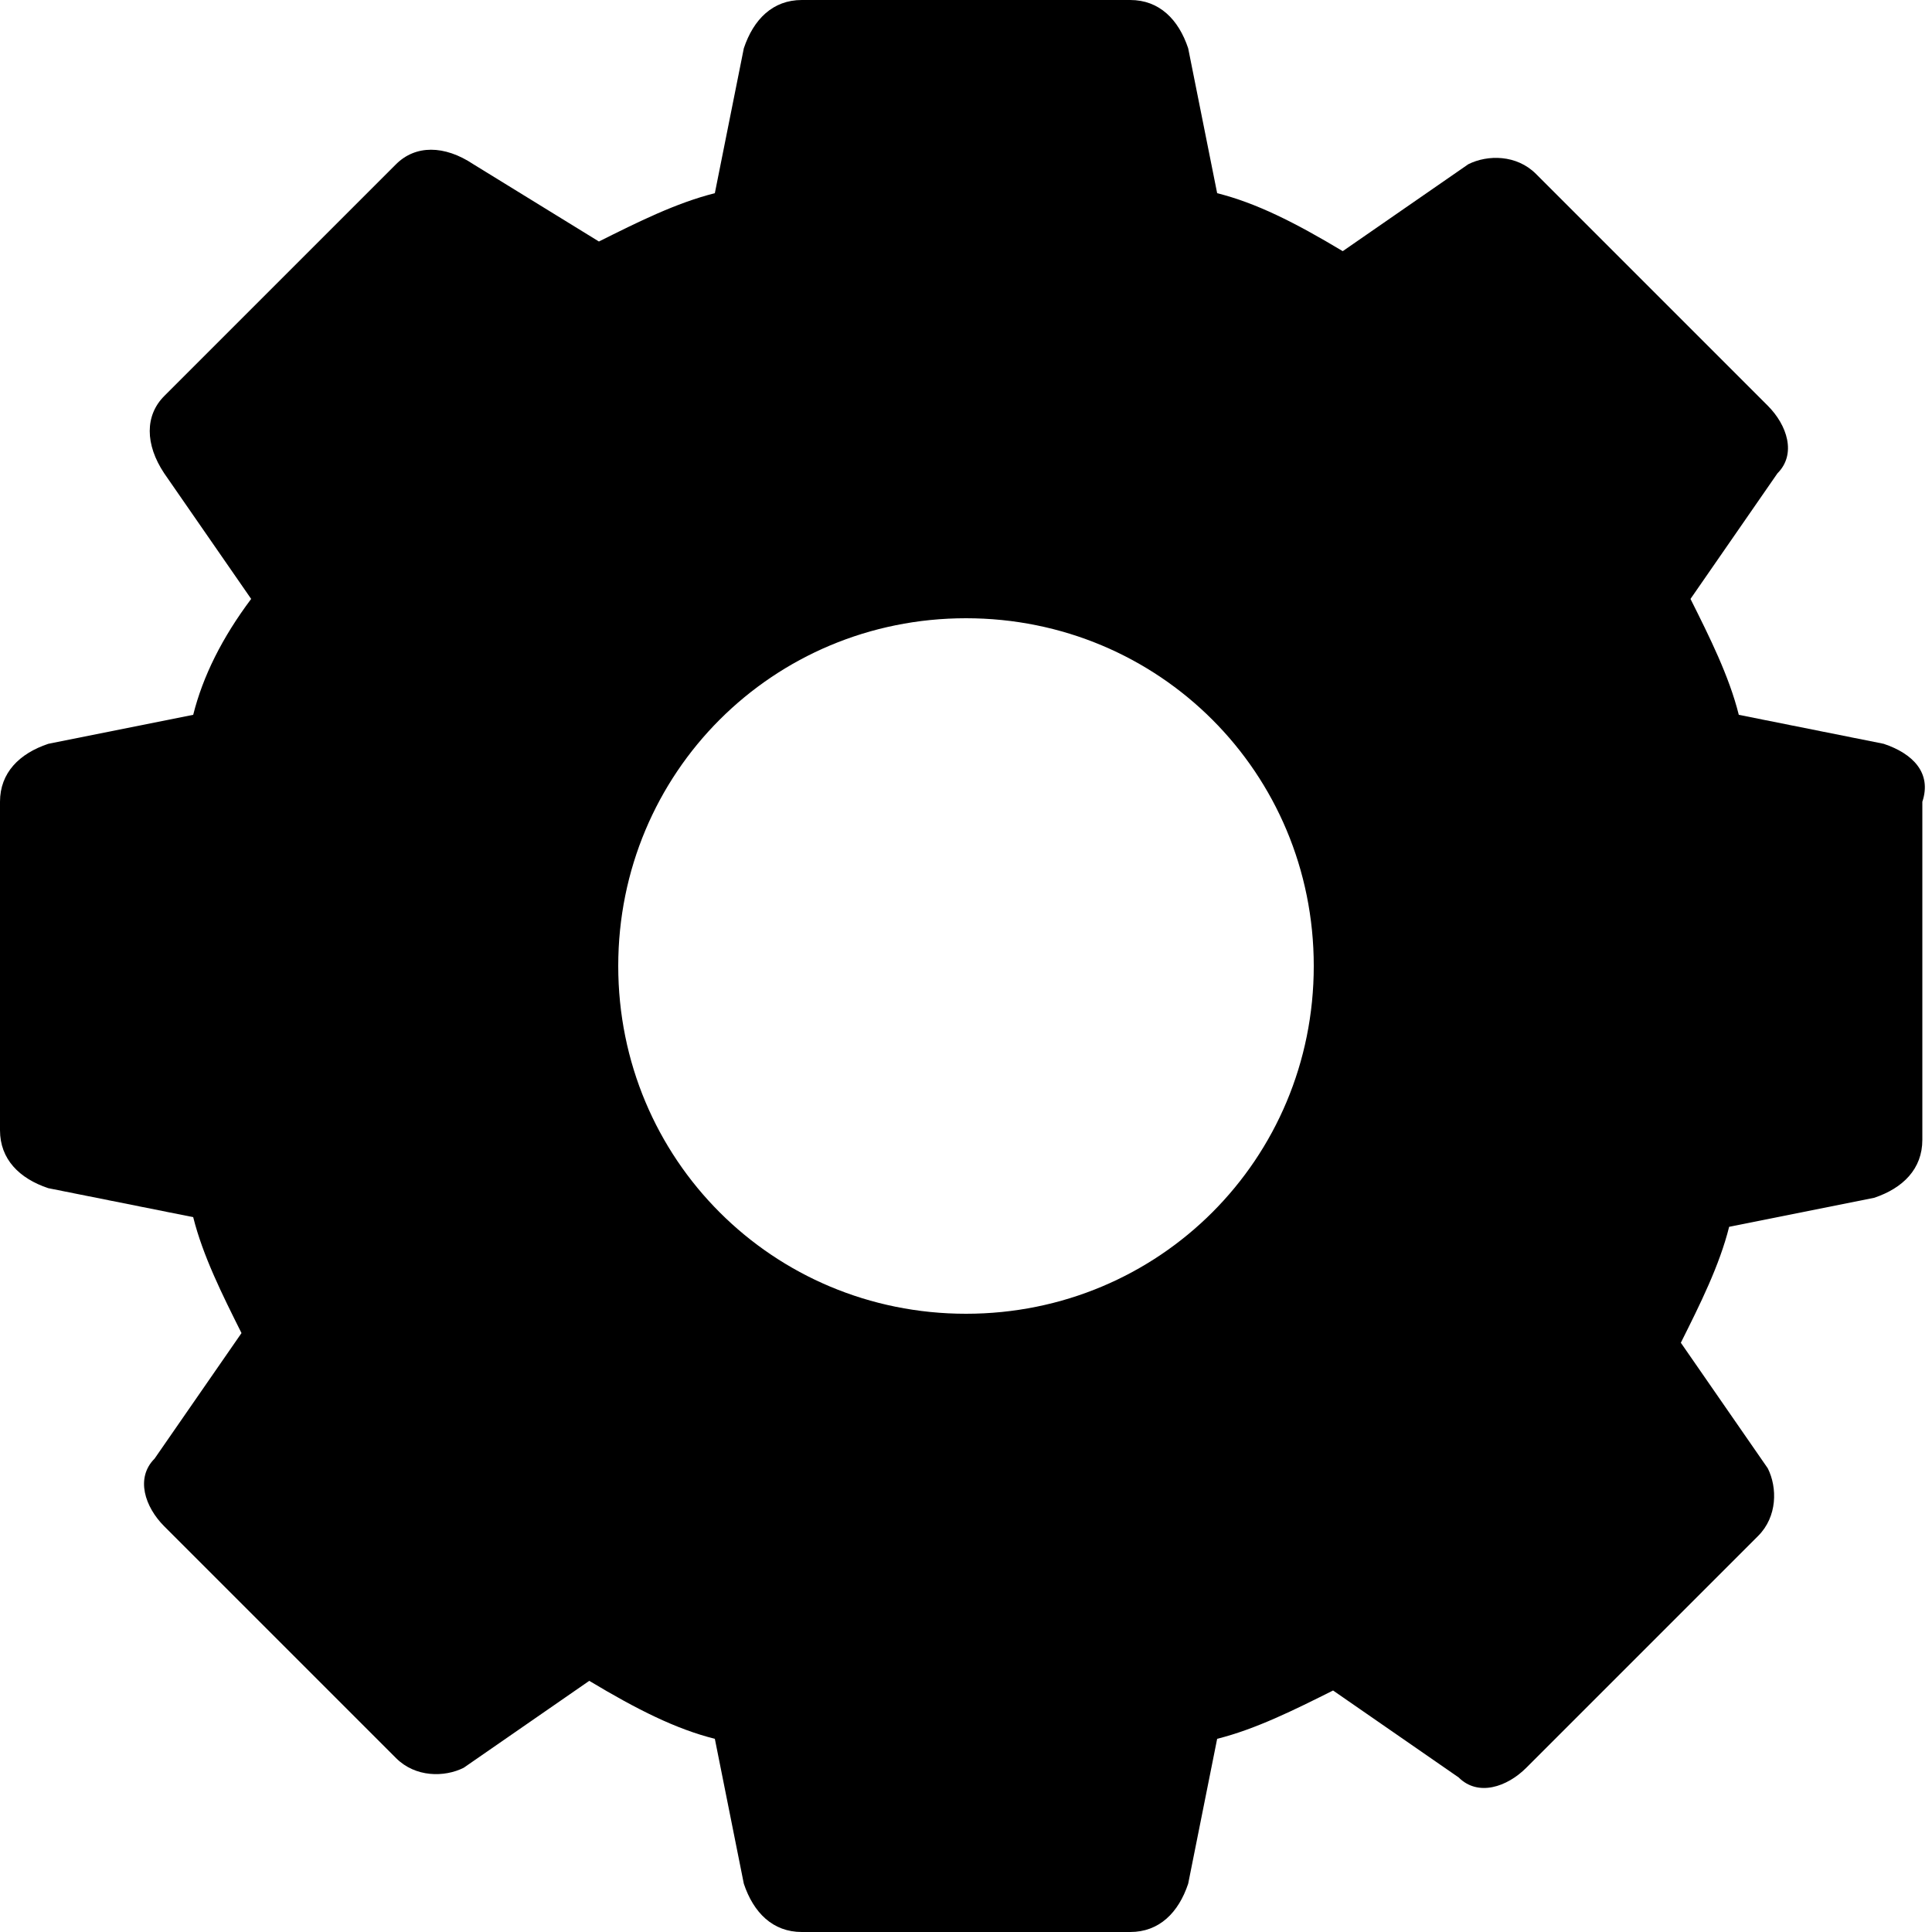
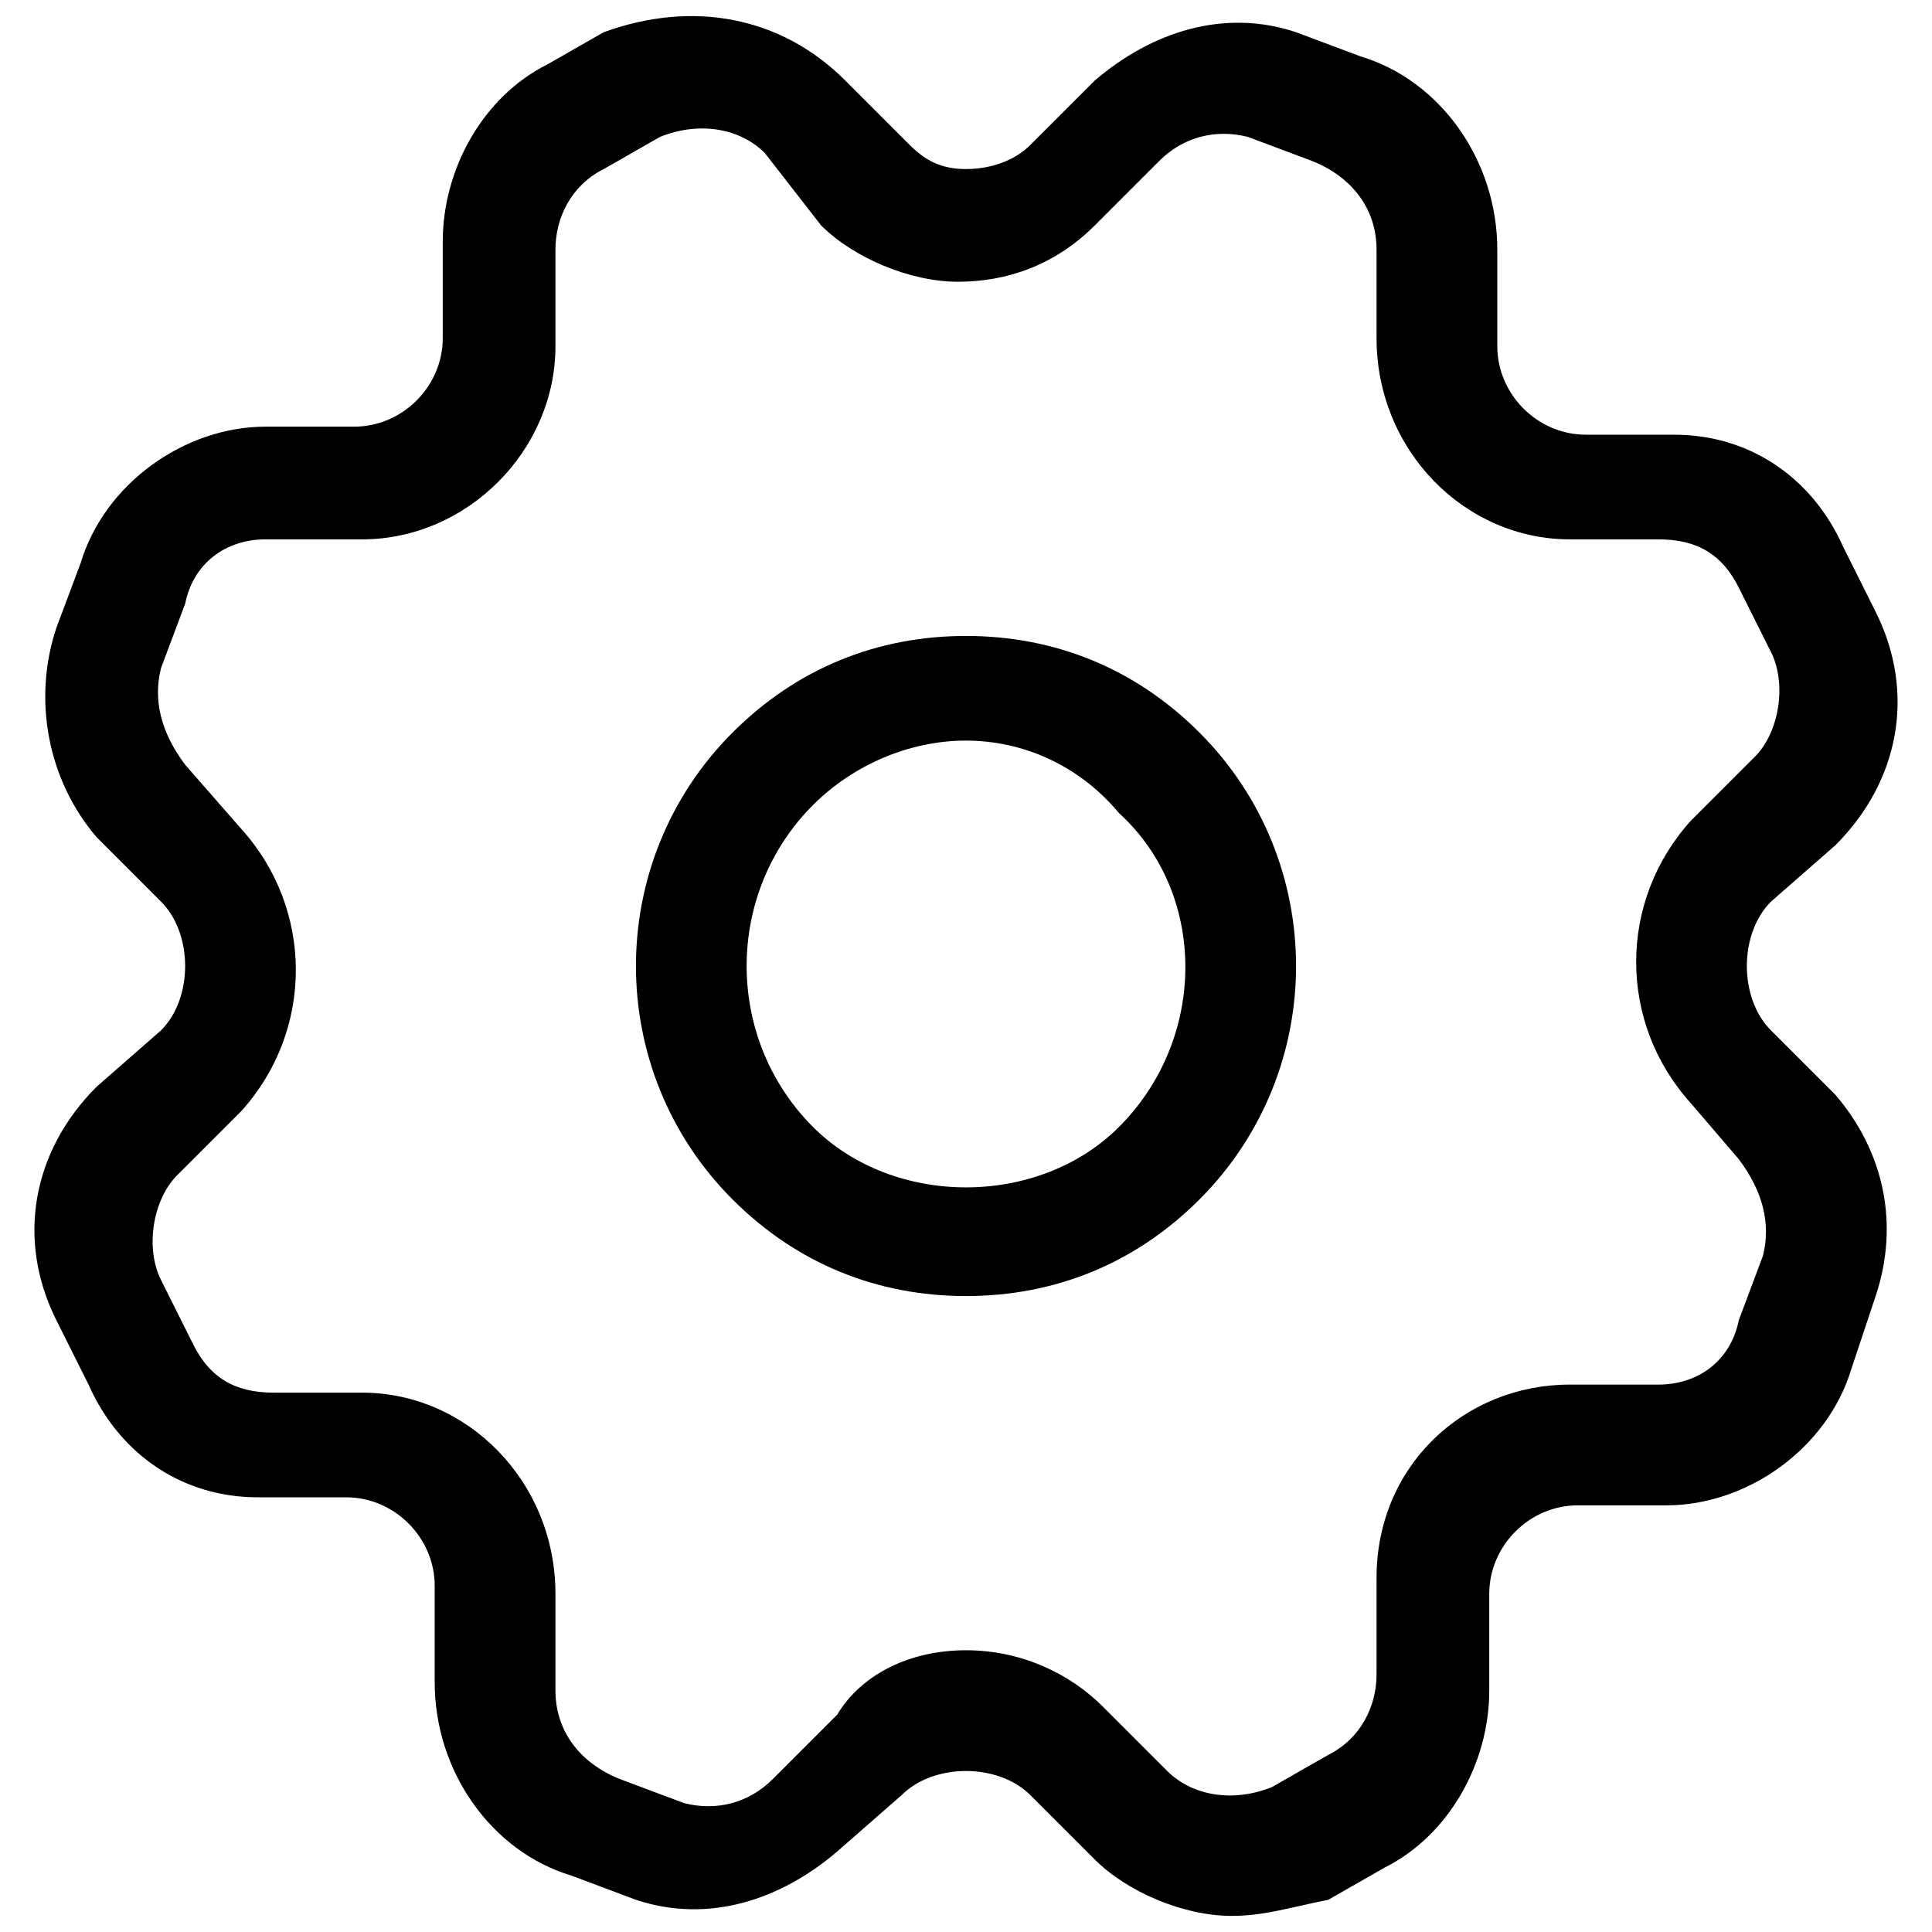
- <svg xmlns="http://www.w3.org/2000/svg" viewBox="0 0 20 20">
-   <path d="M19.5,7.7L18,7.4c-0.1-0.4-0.3-0.8-0.5-1.2l0.9-1.3c0.2-0.2,0.1-0.5-0.1-0.7l-2.4-2.4c-0.2-0.2-0.5-0.2-0.7-0.1l-1.3,0.9C13.4,2.3,13,2.1,12.6,2l-0.3-1.5C12.2,0.2,12,0,11.7,0H8.3C8,0,7.8,0.2,7.7,0.5L7.4,2C7,2.1,6.6,2.3,6.2,2.5L4.9,1.7C4.6,1.5,4.3,1.5,4.1,1.7L1.7,4.1C1.5,4.3,1.5,4.6,1.7,4.9l0.9,1.3C2.3,6.6,2.1,7,2,7.4L0.5,7.7C0.2,7.8,0,8,0,8.3v3.4c0,0.3,0.2,0.5,0.5,0.6L2,12.6c0.1,0.4,0.3,0.8,0.5,1.2l-0.9,1.3c-0.2,0.2-0.1,0.5,0.1,0.7l2.4,2.4c0.2,0.2,0.5,0.2,0.7,0.1l1.3-0.9C6.6,17.7,7,17.9,7.4,18l0.3,1.5C7.8,19.8,8,20,8.3,20h3.4c0.3,0,0.5-0.2,0.6-0.5l0.3-1.5c0.4-0.1,0.8-0.3,1.2-0.5l1.3,0.9c0.2,0.2,0.5,0.1,0.7-0.1l2.4-2.4c0.2-0.2,0.2-0.5,0.1-0.7l-0.9-1.3c0.2-0.4,0.4-0.8,0.5-1.2l1.5-0.3c0.3-0.1,0.5-0.3,0.5-0.6V8.3C20,8,19.8,7.8,19.5,7.7z M13.6,10c0,2-1.6,3.6-3.6,3.6S6.4,12,6.4,10S8,6.4,10,6.4S13.6,8,13.6,10z" />
+ <svg xmlns="http://www.w3.org/2000/svg" viewBox="0 0 24 24">
+   <path d="M12,16.1c-1.1,0-2.1-0.4-2.9-1.2c-1.6-1.6-1.6-4.2,0-5.8c0.8-0.8,1.8-1.2,2.9-1.2c1.1,0,2.1,0.4,2.9,1.2v0c1.6,1.6,1.6,4.2,0,5.8C14.1,15.7,13.1,16.1,12,16.1z M12,9.2c-0.7,0-1.4,0.3-1.9,0.8C9,11.1,9,12.9,10.1,14c1,1,2.8,1,3.8,0c1.1-1.1,1.1-2.9,0-3.9l0,0C13.4,9.5,12.7,9.2,12,9.2z" />
+   <path d="M15.3,23.8c-0.6,0-1.3-0.3-1.7-0.7l-0.8-0.8c-0.2-0.2-0.5-0.3-0.8-0.3c-0.3,0-0.6,0.1-0.8,0.3L10.4,23c-0.7,0.6-1.6,0.9-2.5,0.6l-0.8-0.3c-1-0.3-1.7-1.3-1.7-2.4v-1.2c0-0.6-0.5-1.1-1.1-1.1l-1.1,0c-0.9,0-1.7-0.5-2.1-1.4l-0.4-0.8c-0.5-1-0.3-2.1,0.5-2.9L2,12.8c0.4-0.4,0.4-1.2,0-1.6l-0.8-0.8C0.6,9.7,0.4,8.7,0.7,7.8L1,7c0.3-1,1.3-1.7,2.3-1.7h1.1c0.6,0,1.1-0.5,1.1-1.1l0-1.2c0-0.9,0.5-1.8,1.3-2.2l0.7-0.4C8.6,0,9.7,0.2,10.5,1l0.8,0.8C11.5,2,11.7,2.1,12,2.1c0.3,0,0.6-0.1,0.8-0.3L13.6,1c0.7-0.6,1.6-0.9,2.5-0.6l0.8,0.3c1,0.3,1.7,1.3,1.7,2.4v1.2c0,0.6,0.5,1.1,1.1,1.1l1.1,0c0.9,0,1.7,0.5,2.1,1.4l0.4,0.8c0.5,1,0.3,2.1-0.5,2.9L22,11.2c-0.4,0.4-0.4,1.2,0,1.6l0.8,0.8c0.6,0.7,0.8,1.6,0.5,2.5L23,17c-0.3,1-1.3,1.7-2.3,1.7h-1.1c-0.6,0-1.1,0.5-1.1,1.1l0,1.2c0,0.9-0.5,1.8-1.3,2.2l-0.7,0.4C16,23.7,15.7,23.8,15.3,23.8z M12,20.5C12,20.5,12,20.5,12,20.5c0.7,0,1.3,0.3,1.7,0.7l0.8,0.8c0.3,0.3,0.8,0.4,1.3,0.2l0.7-0.4c0.4-0.2,0.6-0.6,0.6-1l0-1.2c0-1.4,1.1-2.4,2.4-2.4h1.1c0.5,0,0.9-0.3,1-0.8l0.3-0.8c0.1-0.4,0-0.8-0.3-1.2L21,13.7c-0.9-1-0.9-2.5,0-3.5l0.8-0.8c0.3-0.3,0.4-0.9,0.2-1.3l-0.4-0.8c-0.2-0.4-0.5-0.6-1-0.6l-1.1,0c-1.3,0-2.4-1.1-2.4-2.5V3.1c0-0.5-0.3-0.9-0.8-1.1l-0.8-0.3c0,0,0,0,0,0c-0.4-0.1-0.8,0-1.1,0.3l-0.8,0.8c-0.5,0.5-1.1,0.7-1.7,0.7c-0.6,0-1.3-0.3-1.7-0.7L9.5,1.9C9.2,1.6,8.7,1.5,8.2,1.7L7.5,2.1c-0.4,0.2-0.6,0.6-0.6,1l0,1.2c0,1.3-1.1,2.4-2.4,2.4H3.3c-0.5,0-0.9,0.3-1,0.8L2,8.3c-0.1,0.4,0,0.8,0.3,1.2L3,10.3c0.9,1,0.9,2.5,0,3.5l-0.8,0.8c-0.3,0.3-0.4,0.9-0.2,1.3l0.4,0.8c0.2,0.4,0.5,0.6,1,0.6l1.1,0c1.3,0,2.4,1.1,2.4,2.5v1.2c0,0.5,0.3,0.9,0.8,1.1l0.8,0.3c0.4,0.1,0.8,0,1.1-0.3l0.8-0.8C10.7,20.8,11.3,20.5,12,20.5z" />
</svg>
